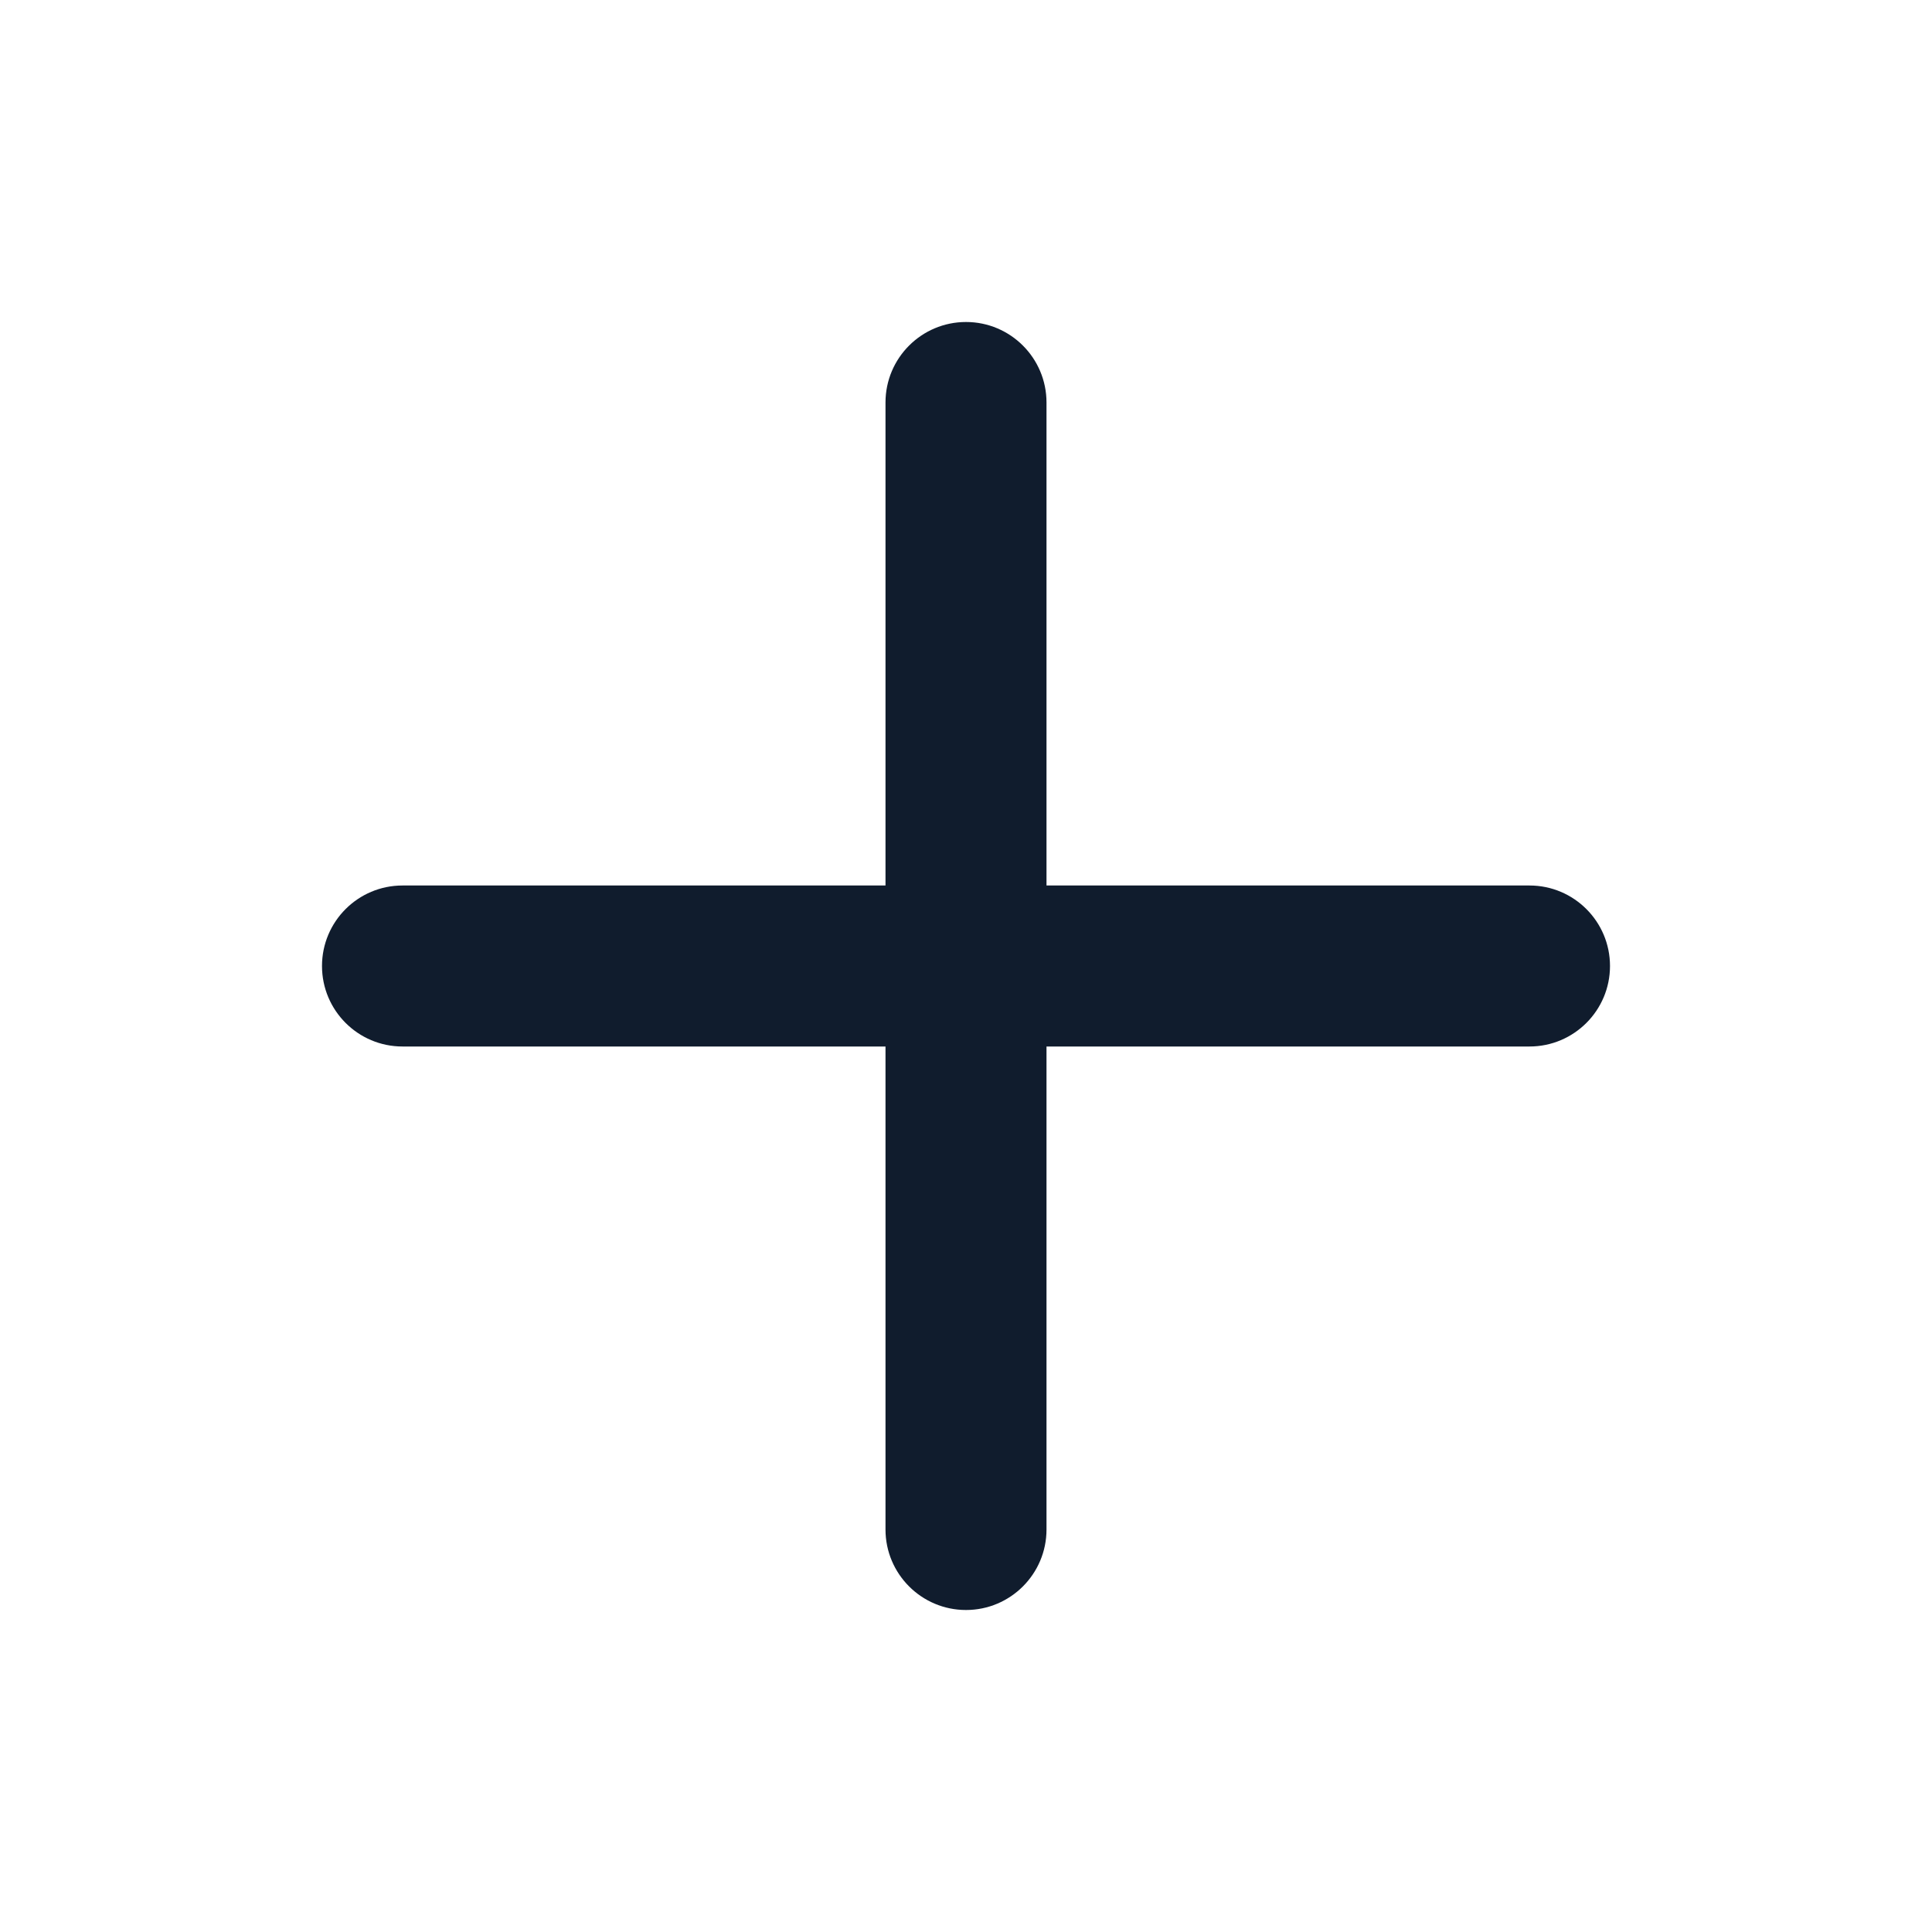
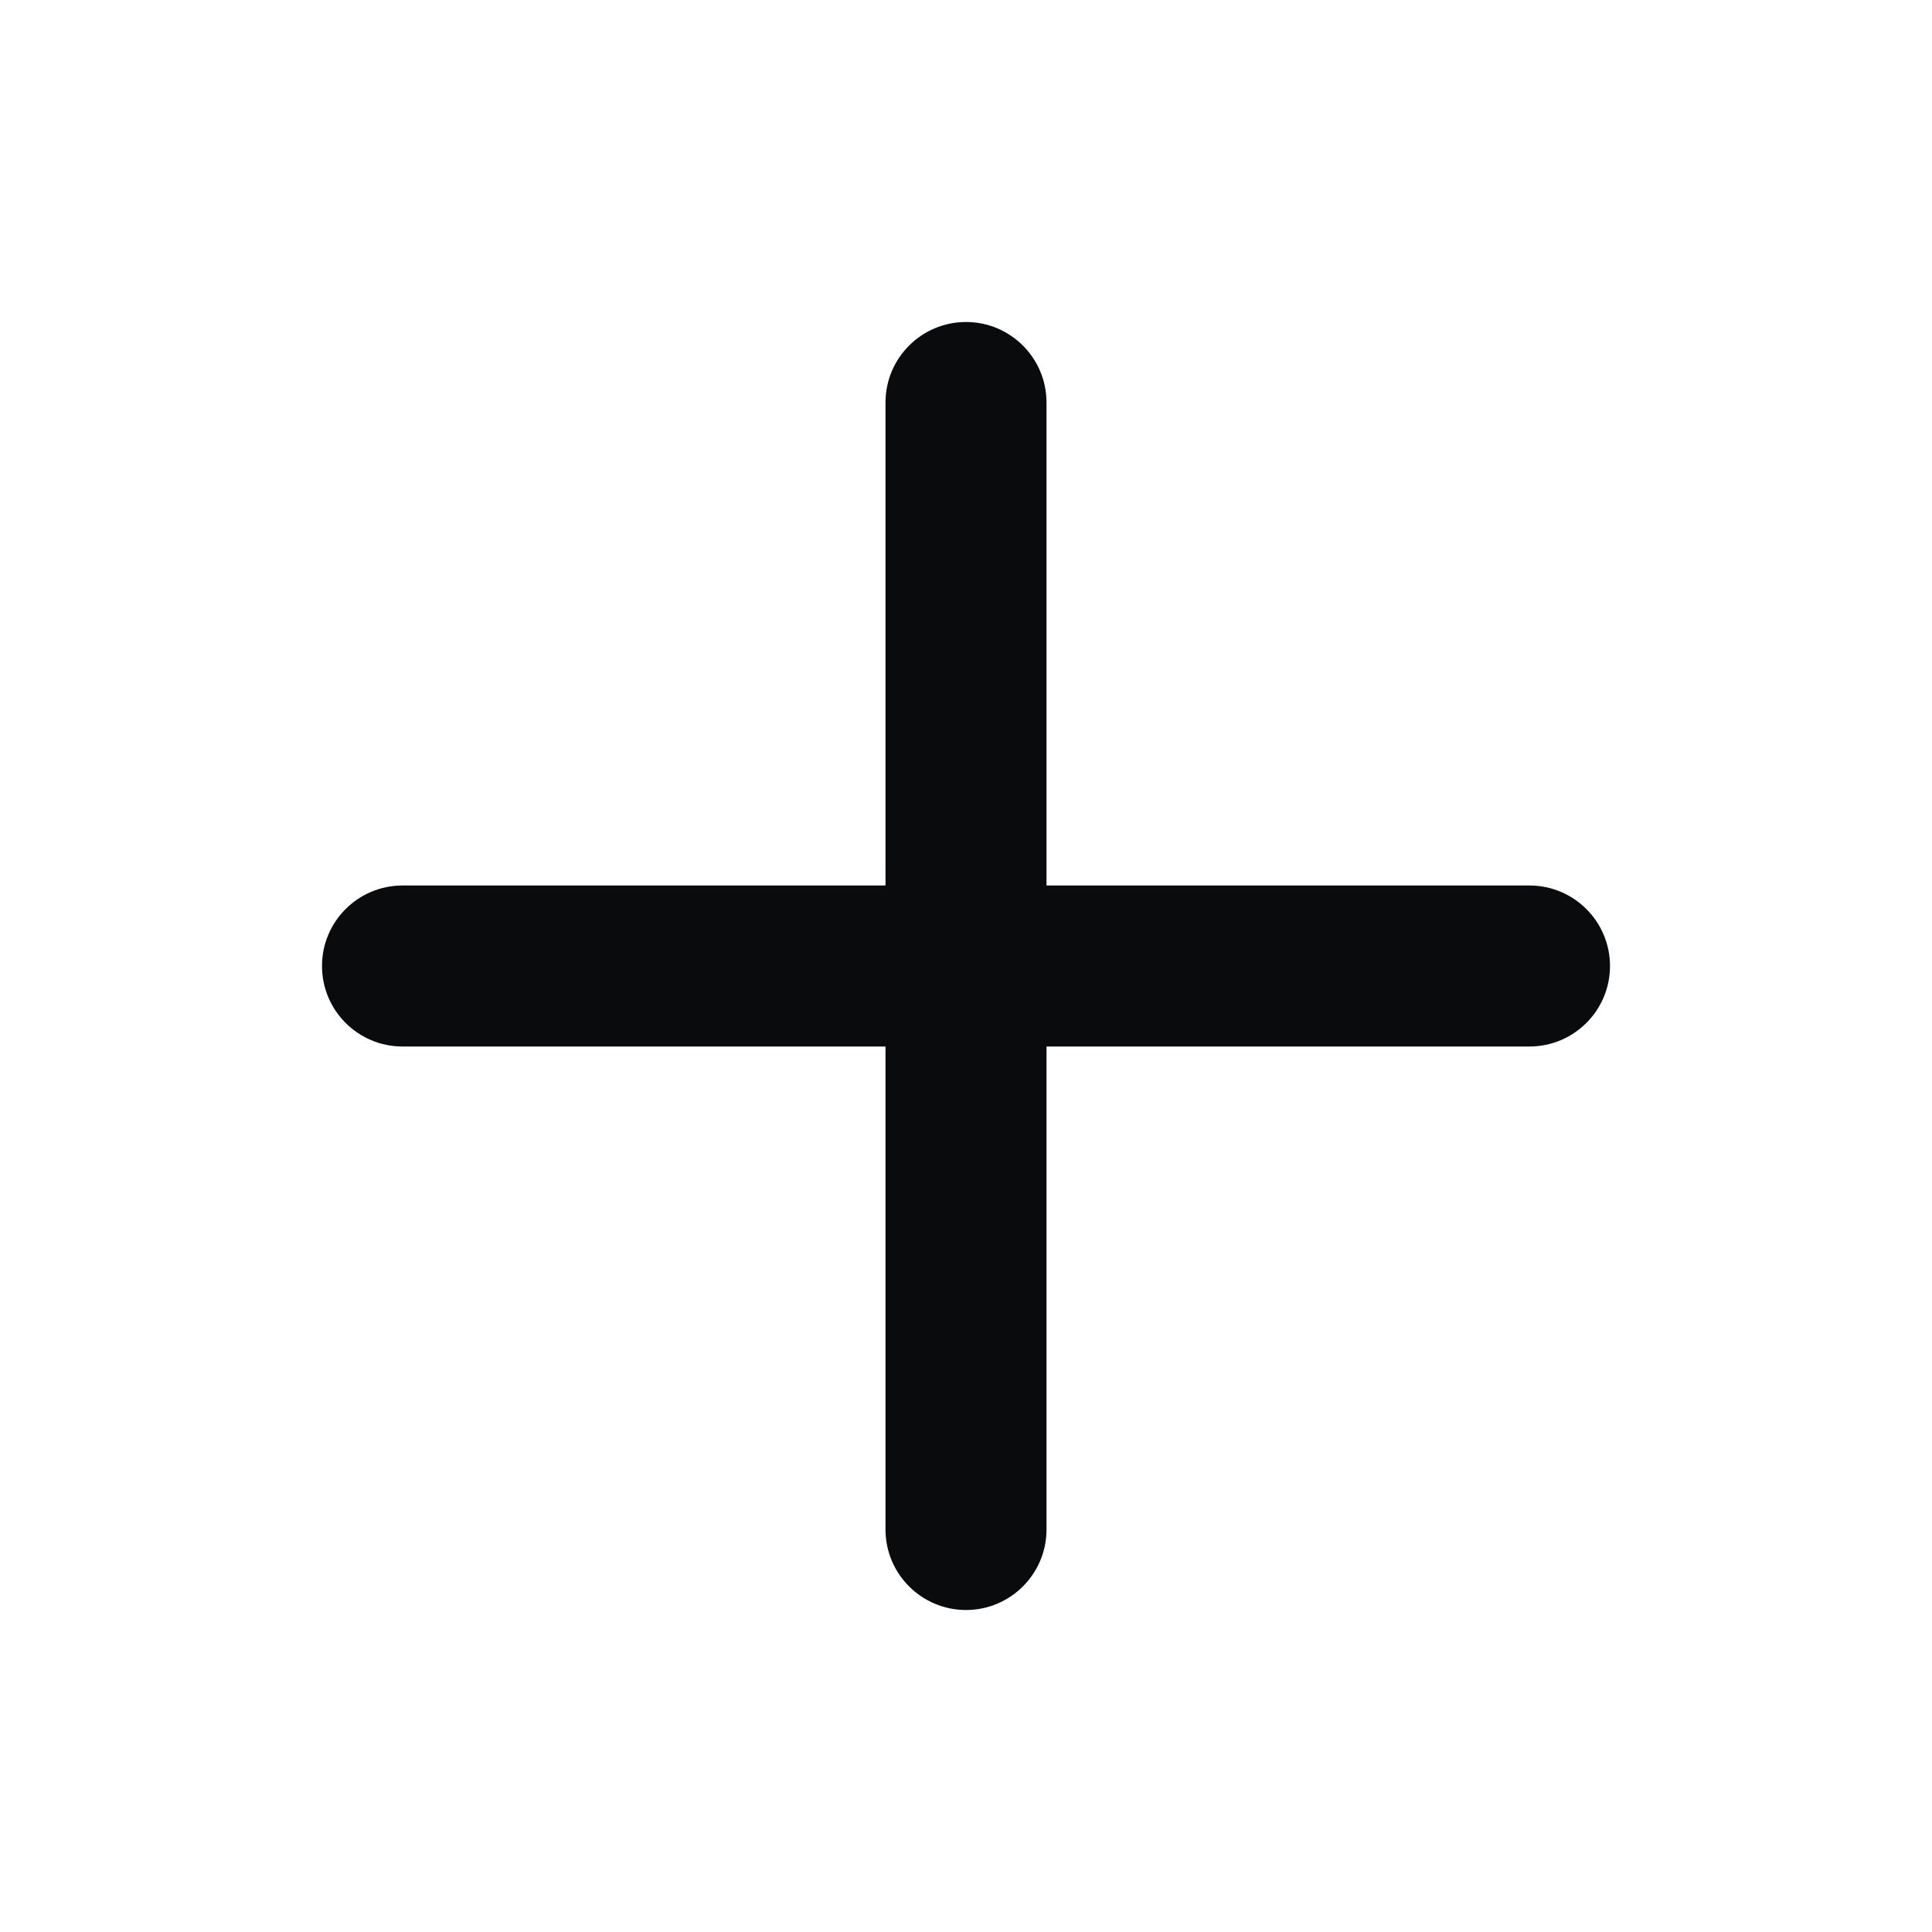
<svg xmlns="http://www.w3.org/2000/svg" width="24" height="24" viewBox="0 0 24 24" fill="none">
-   <path fill-rule="evenodd" clip-rule="evenodd" d="M12 4C12.552 4 13 4.448 13 5V11H19C19.552 11 20 11.448 20 12C20 12.552 19.552 13 19 13H13V19C13 19.552 12.552 20 12 20C11.448 20 11 19.552 11 19V13H5C4.448 13 4 12.552 4 12C4 11.448 4.448 11 5 11H11V5C11 4.448 11.448 4 12 4Z" fill="#101C2D" />
+   <path fill-rule="evenodd" clip-rule="evenodd" d="M12 4C12.552 4 13 4.448 13 5V11H19C19.552 11 20 11.448 20 12C20 12.552 19.552 13 19 13H13V19C13 19.552 12.552 20 12 20C11.448 20 11 19.552 11 19V13H5C4.448 13 4 12.552 4 12C4 11.448 4.448 11 5 11H11V5C11 4.448 11.448 4 12 4Z" fill="#0A0B0D" />
</svg>
